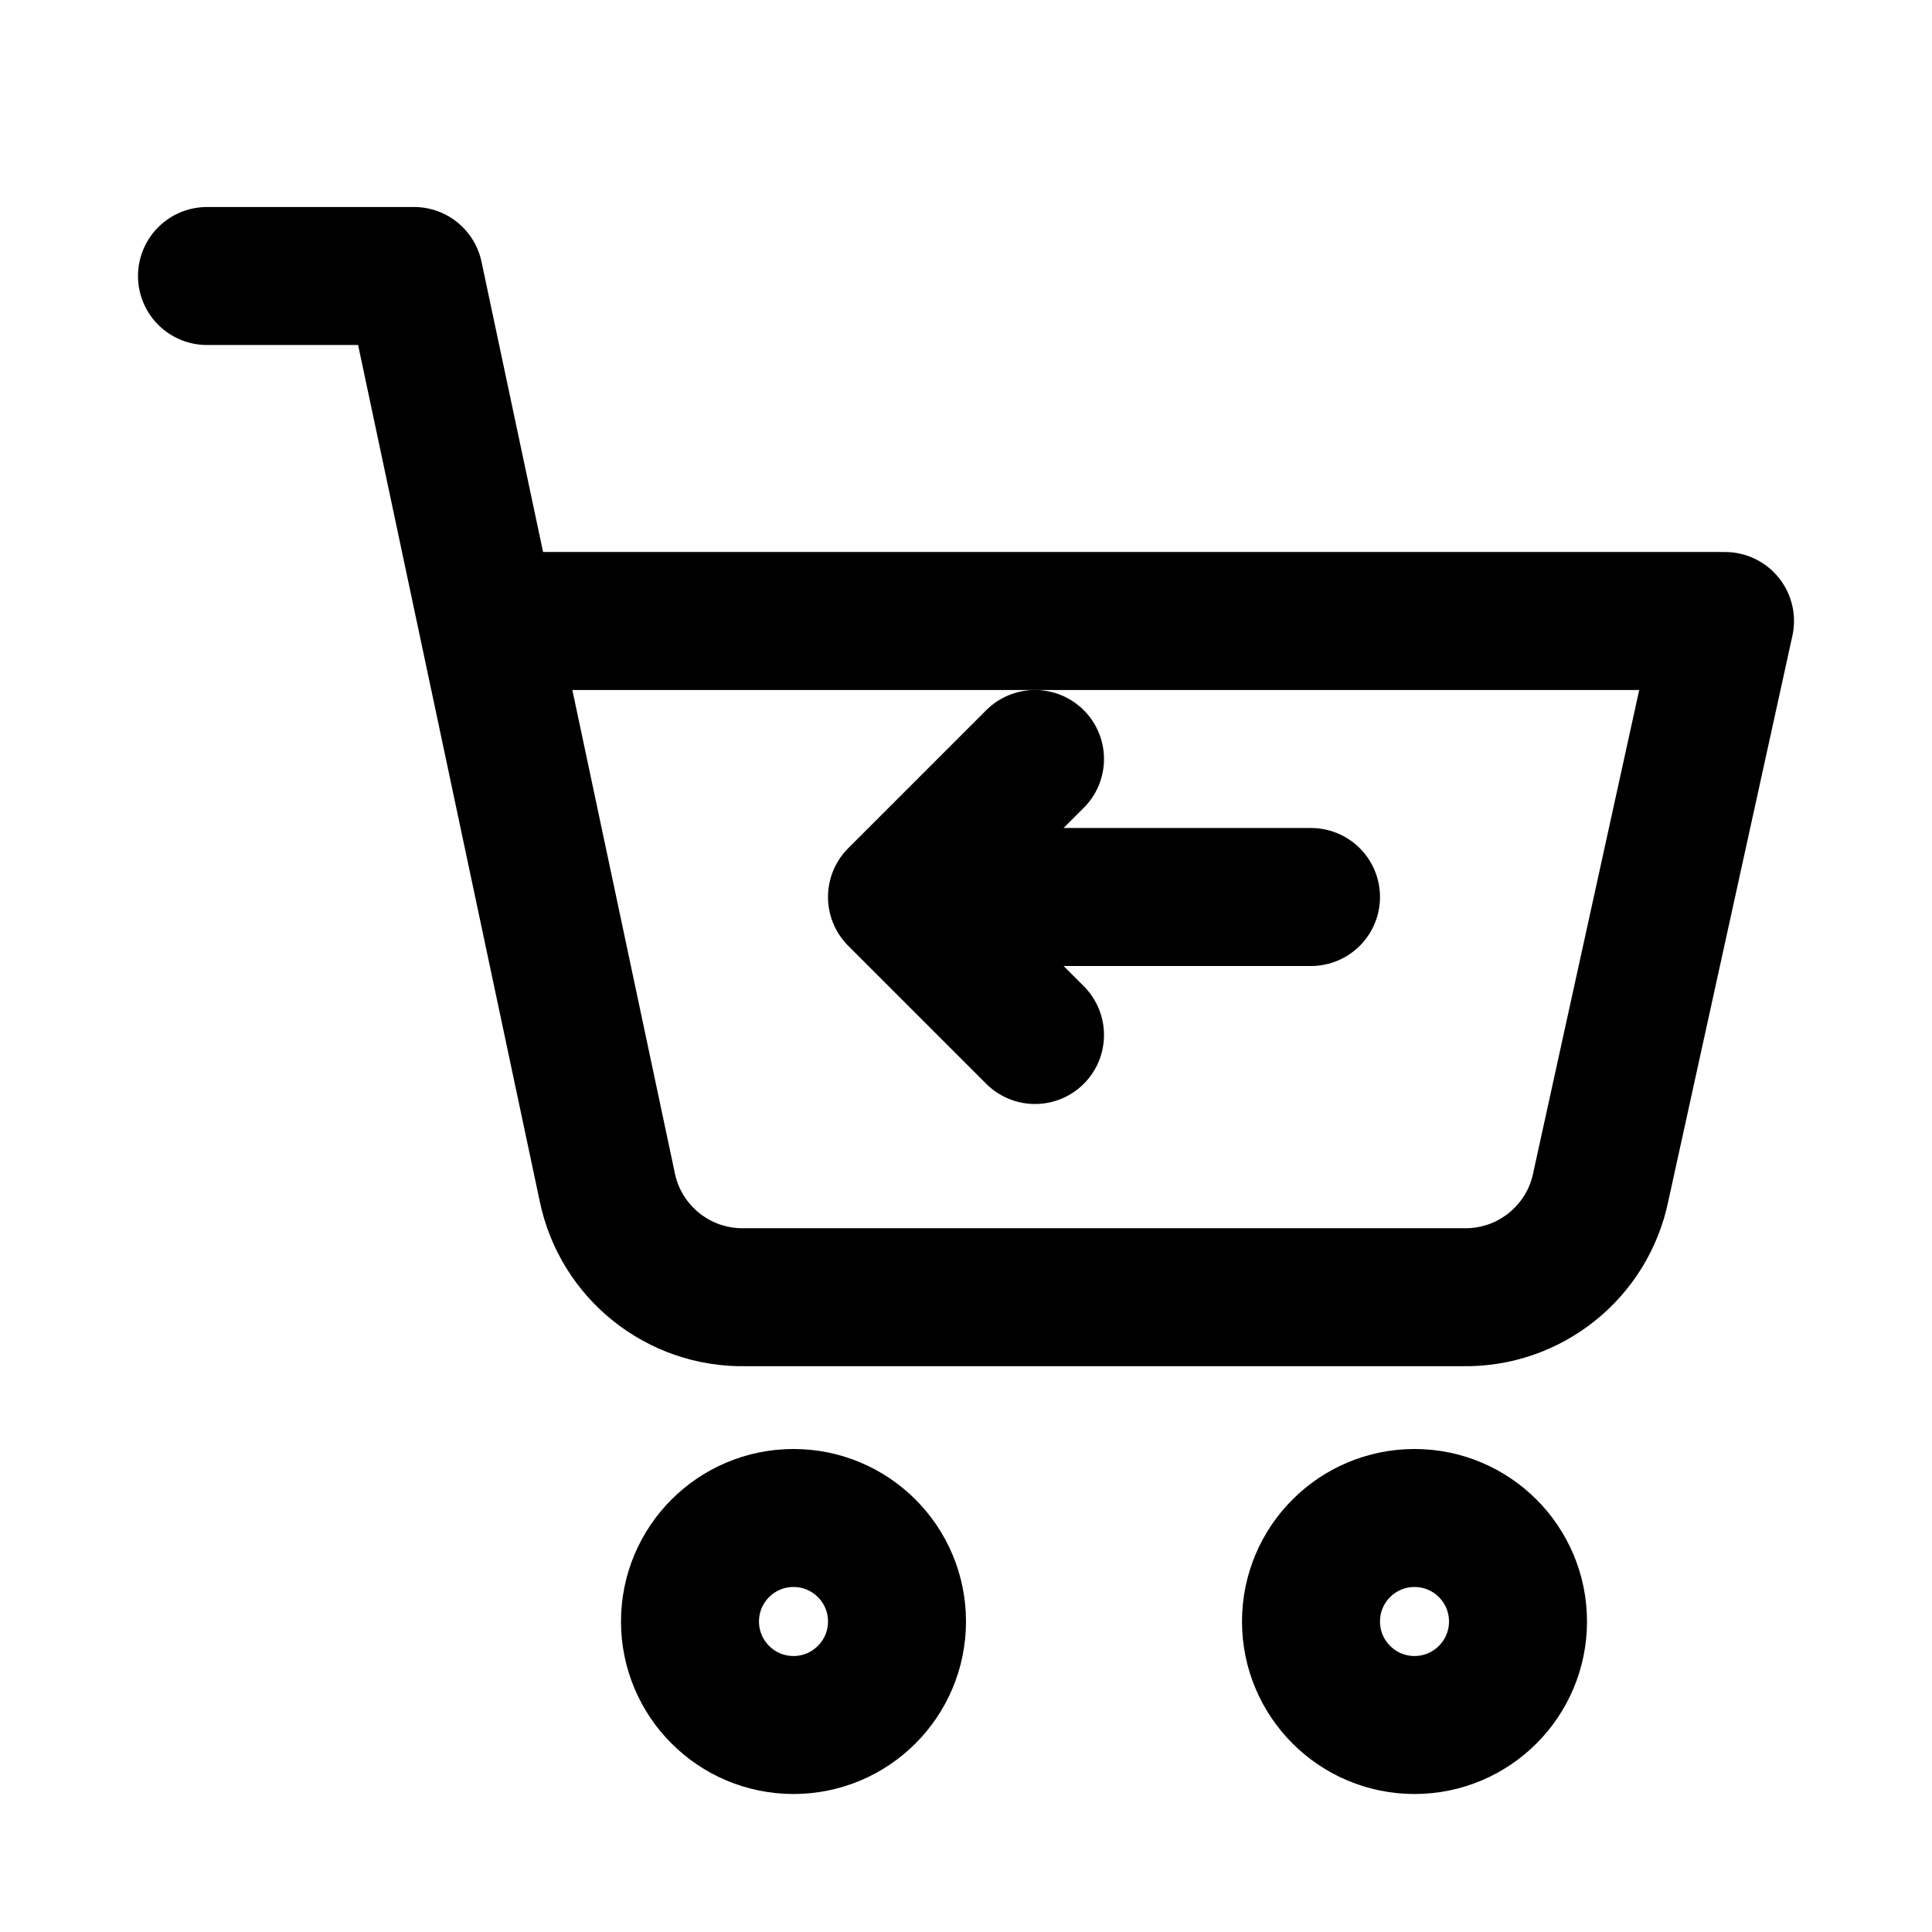
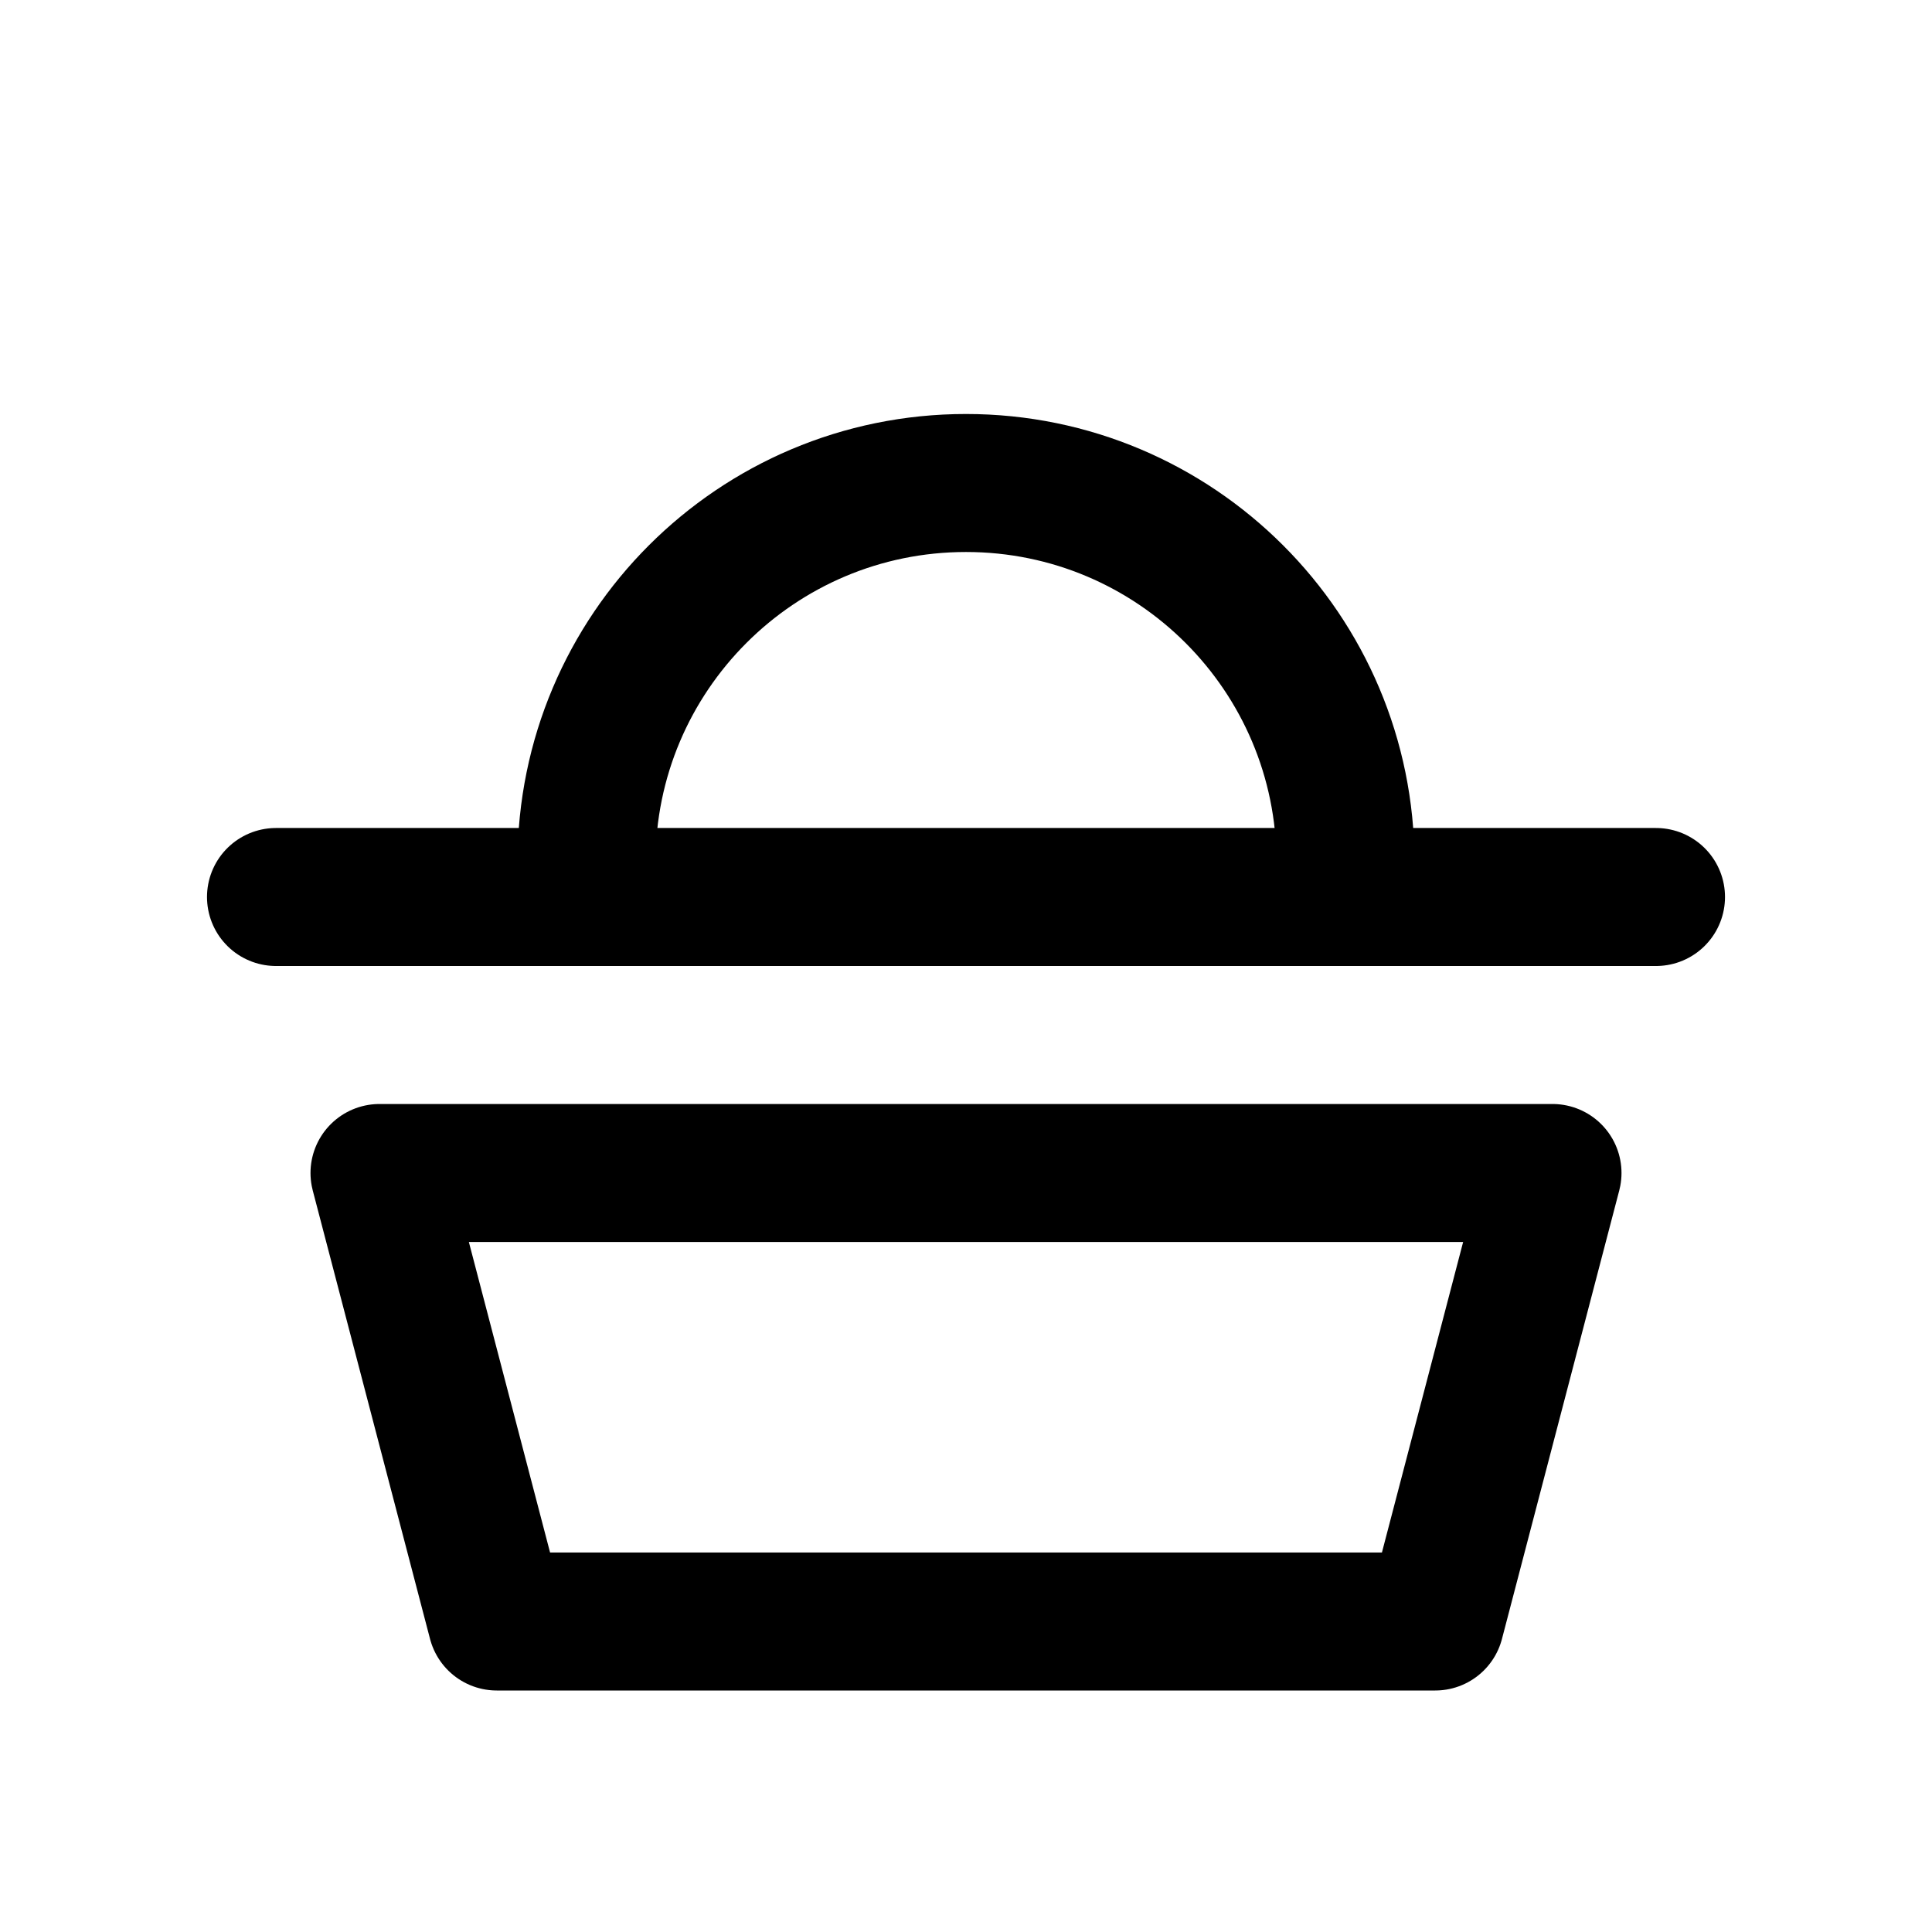
<svg xmlns="http://www.w3.org/2000/svg" fill="none" viewBox="0 0 14 14">
-   <path d="M1.5 2H3L4.4 8.6A1 1 0 0 0 5.4 9.4H10.6A1 1 0 0 0 11.6 8.6L12.5 4.5H3.6" stroke="currentColor" stroke-width="1" stroke-linecap="round" stroke-linejoin="round" />
-   <circle cx="5.75" cy="11.75" r="0.75" stroke="currentColor" stroke-width="1" />
-   <circle cx="10.25" cy="11.75" r="0.75" stroke="currentColor" stroke-width="1" />
-   <path d="M9.5 6.5H6.5M6.5 6.5L7.5 5.5M6.5 6.5L7.5 7.5" stroke="currentColor" stroke-width="1" stroke-linecap="round" stroke-linejoin="round" />
+   <path d="M4.25 6.25A2.75 2.75 0 0 1 9.75 6.25" stroke="currentColor" stroke-width="1" stroke-linecap="round" stroke-linejoin="round" />
+   <path d="M2 6.5H12" stroke="currentColor" stroke-width="1" stroke-linecap="round" stroke-linejoin="round" />
+   <path d="M2.75 8.5H11.25L10.4 11.75H3.6Z" stroke="currentColor" stroke-width="1" stroke-linecap="round" stroke-linejoin="round" />
</svg>
